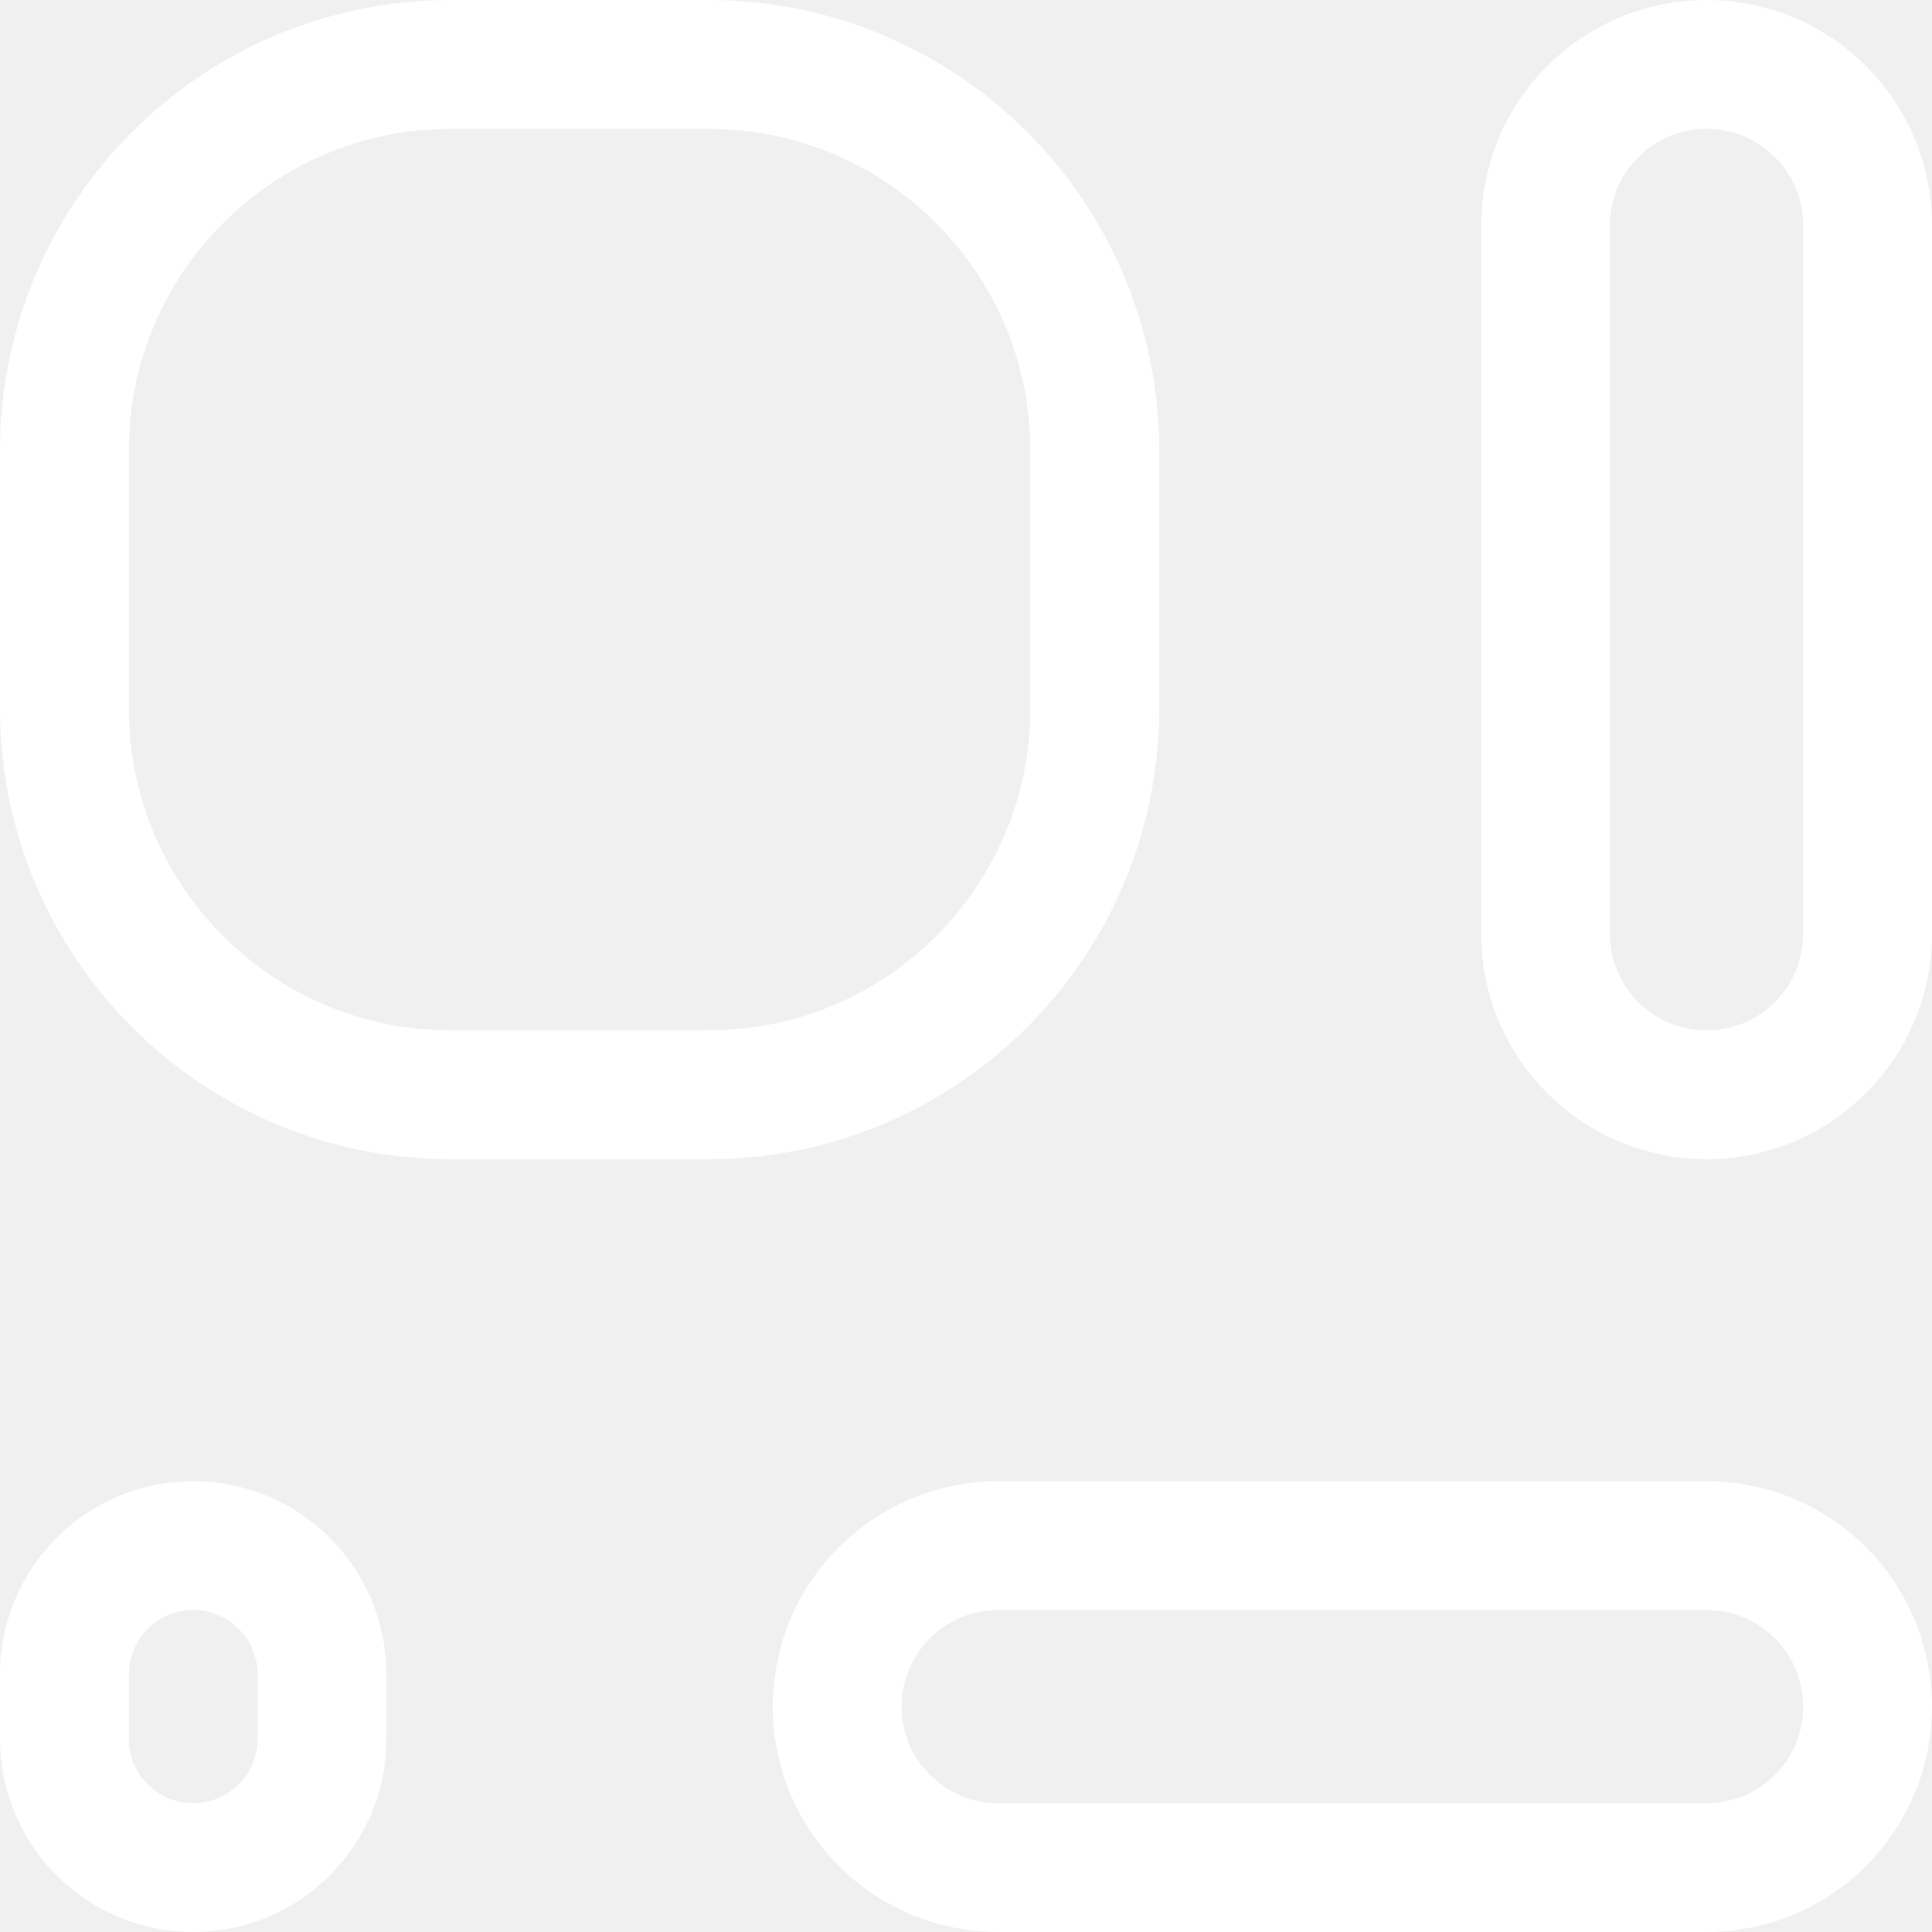
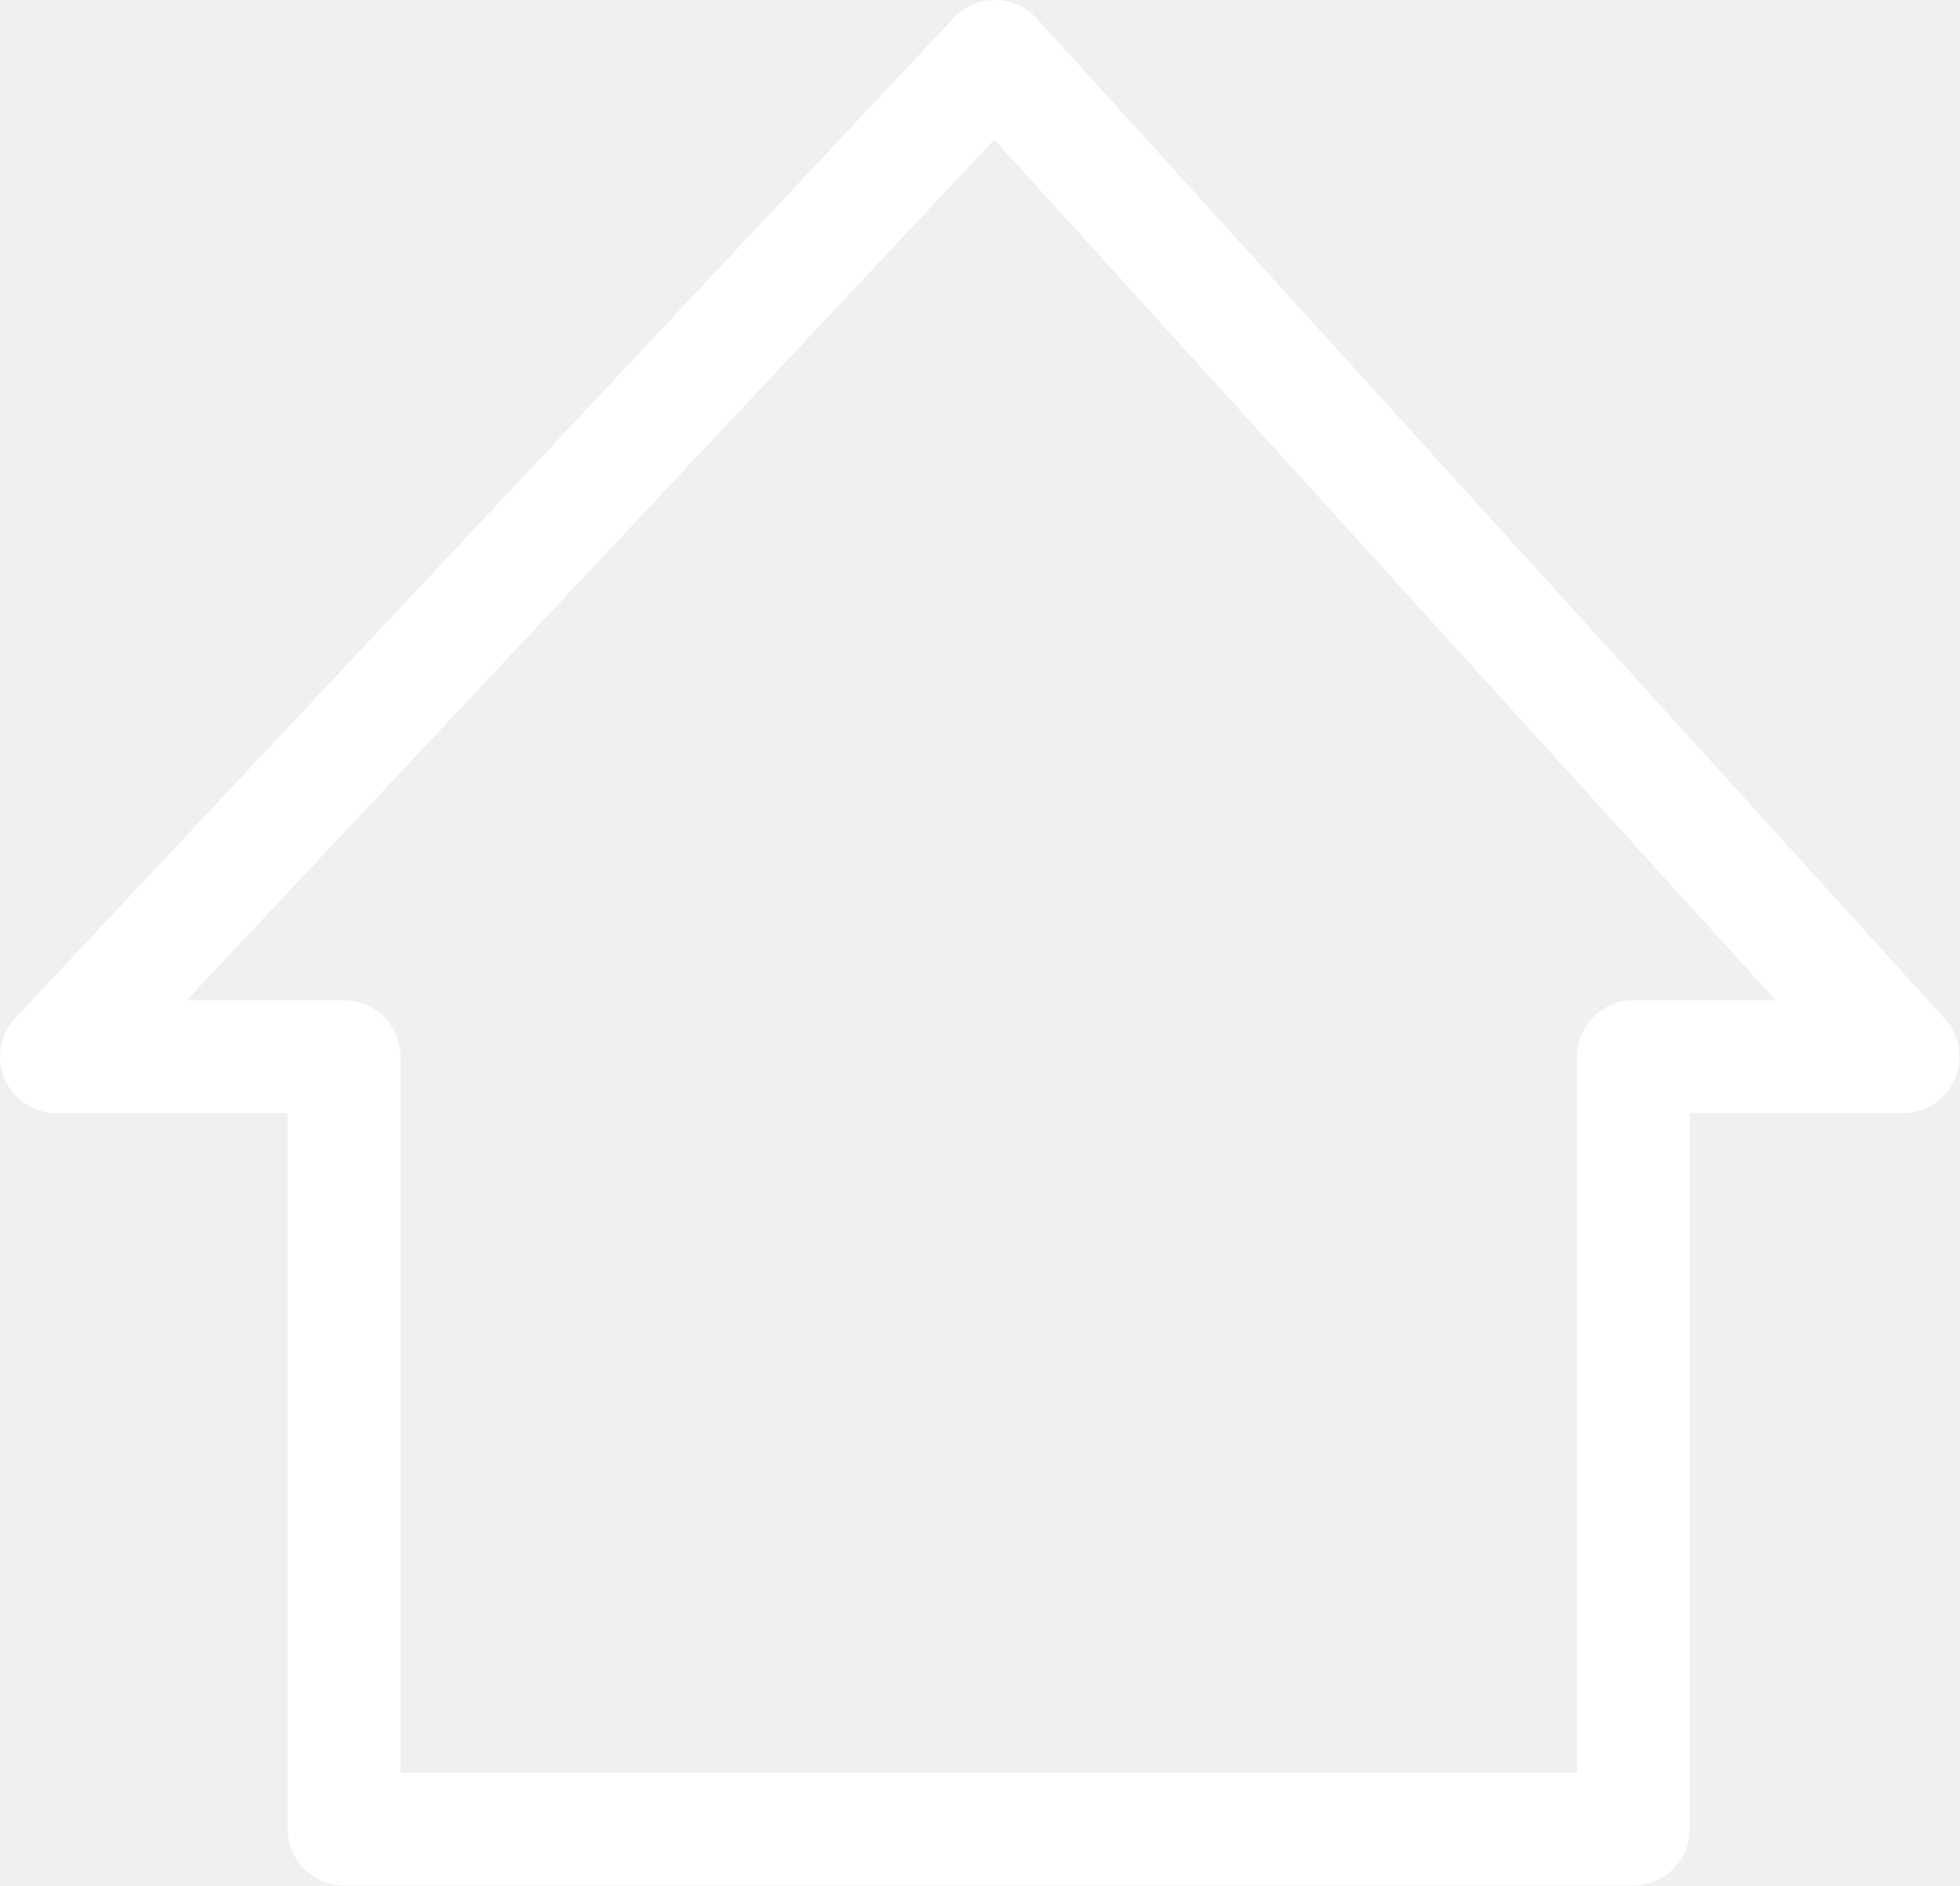
- <svg xmlns="http://www.w3.org/2000/svg" width="30" height="30">
-   <g fill="none" stroke="#fff" stroke-width="2" data-name="Groupe 1285">
-     <g data-name="Rectangle 464" transform="translate(23)">
-       <rect width="7" height="18" stroke="none" rx="3.5" />
-       <rect width="5" height="16" x="1" y="1" rx="2.5" />
-     </g>
-     <g data-name="Rectangle 466" transform="rotate(90 3.5 26.5)">
-       <rect width="7" height="18" stroke="none" rx="3.5" />
-       <rect width="5" height="16" x="1" y="1" rx="2.5" />
-     </g>
-     <g data-name="Rectangle 465">
-       <rect width="18" height="18" stroke="none" rx="7" />
-       <rect width="16" height="16" x="1" y="1" rx="6" />
-     </g>
-     <g data-name="Rectangle 467" transform="translate(0 23)">
-       <rect width="6" height="7" stroke="none" rx="3" />
-       <rect width="4" height="5" x="1" y="1" rx="2" />
-     </g>
-   </g>
+ <svg xmlns="http://www.w3.org/2000/svg" width="34.75" height="33.42">
+   <path fill="none" stroke="#fff" stroke-linecap="round" stroke-linejoin="round" stroke-width="2" d="M17.64 1 1 18.73h5.1v13.69h22.86V18.73h4.78Z" data-name="Tracé 11638" />
</svg>
